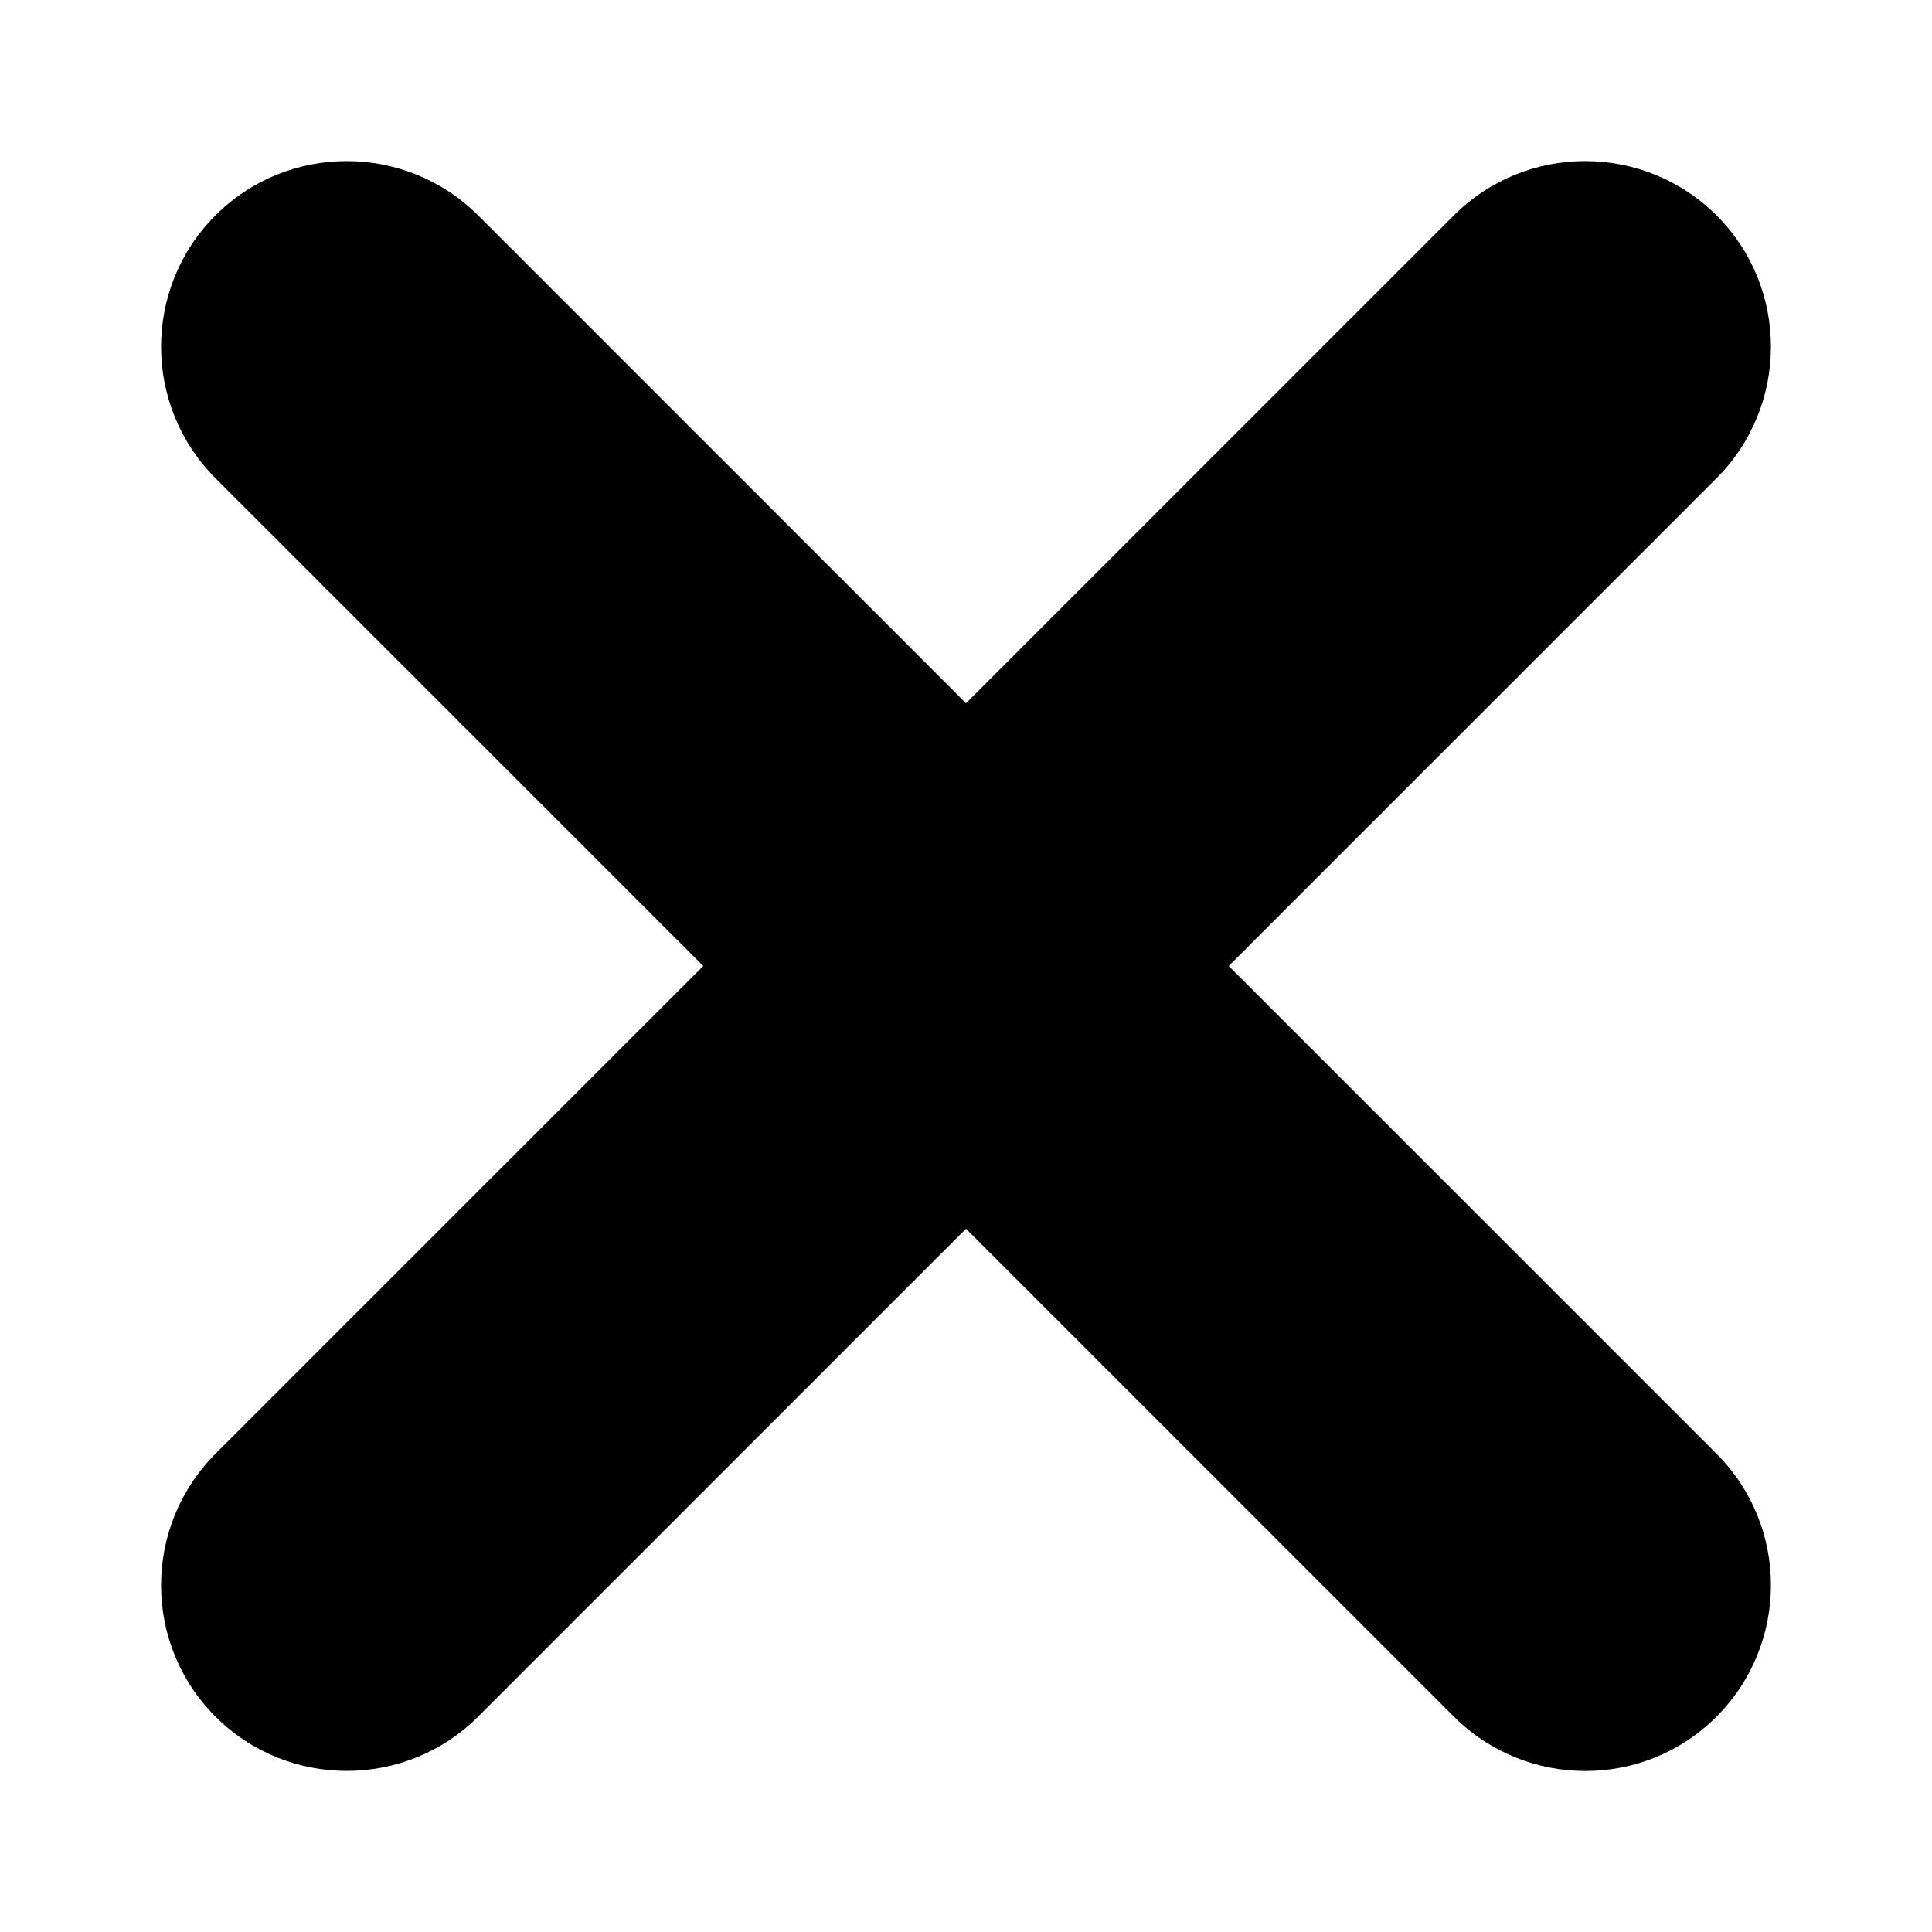
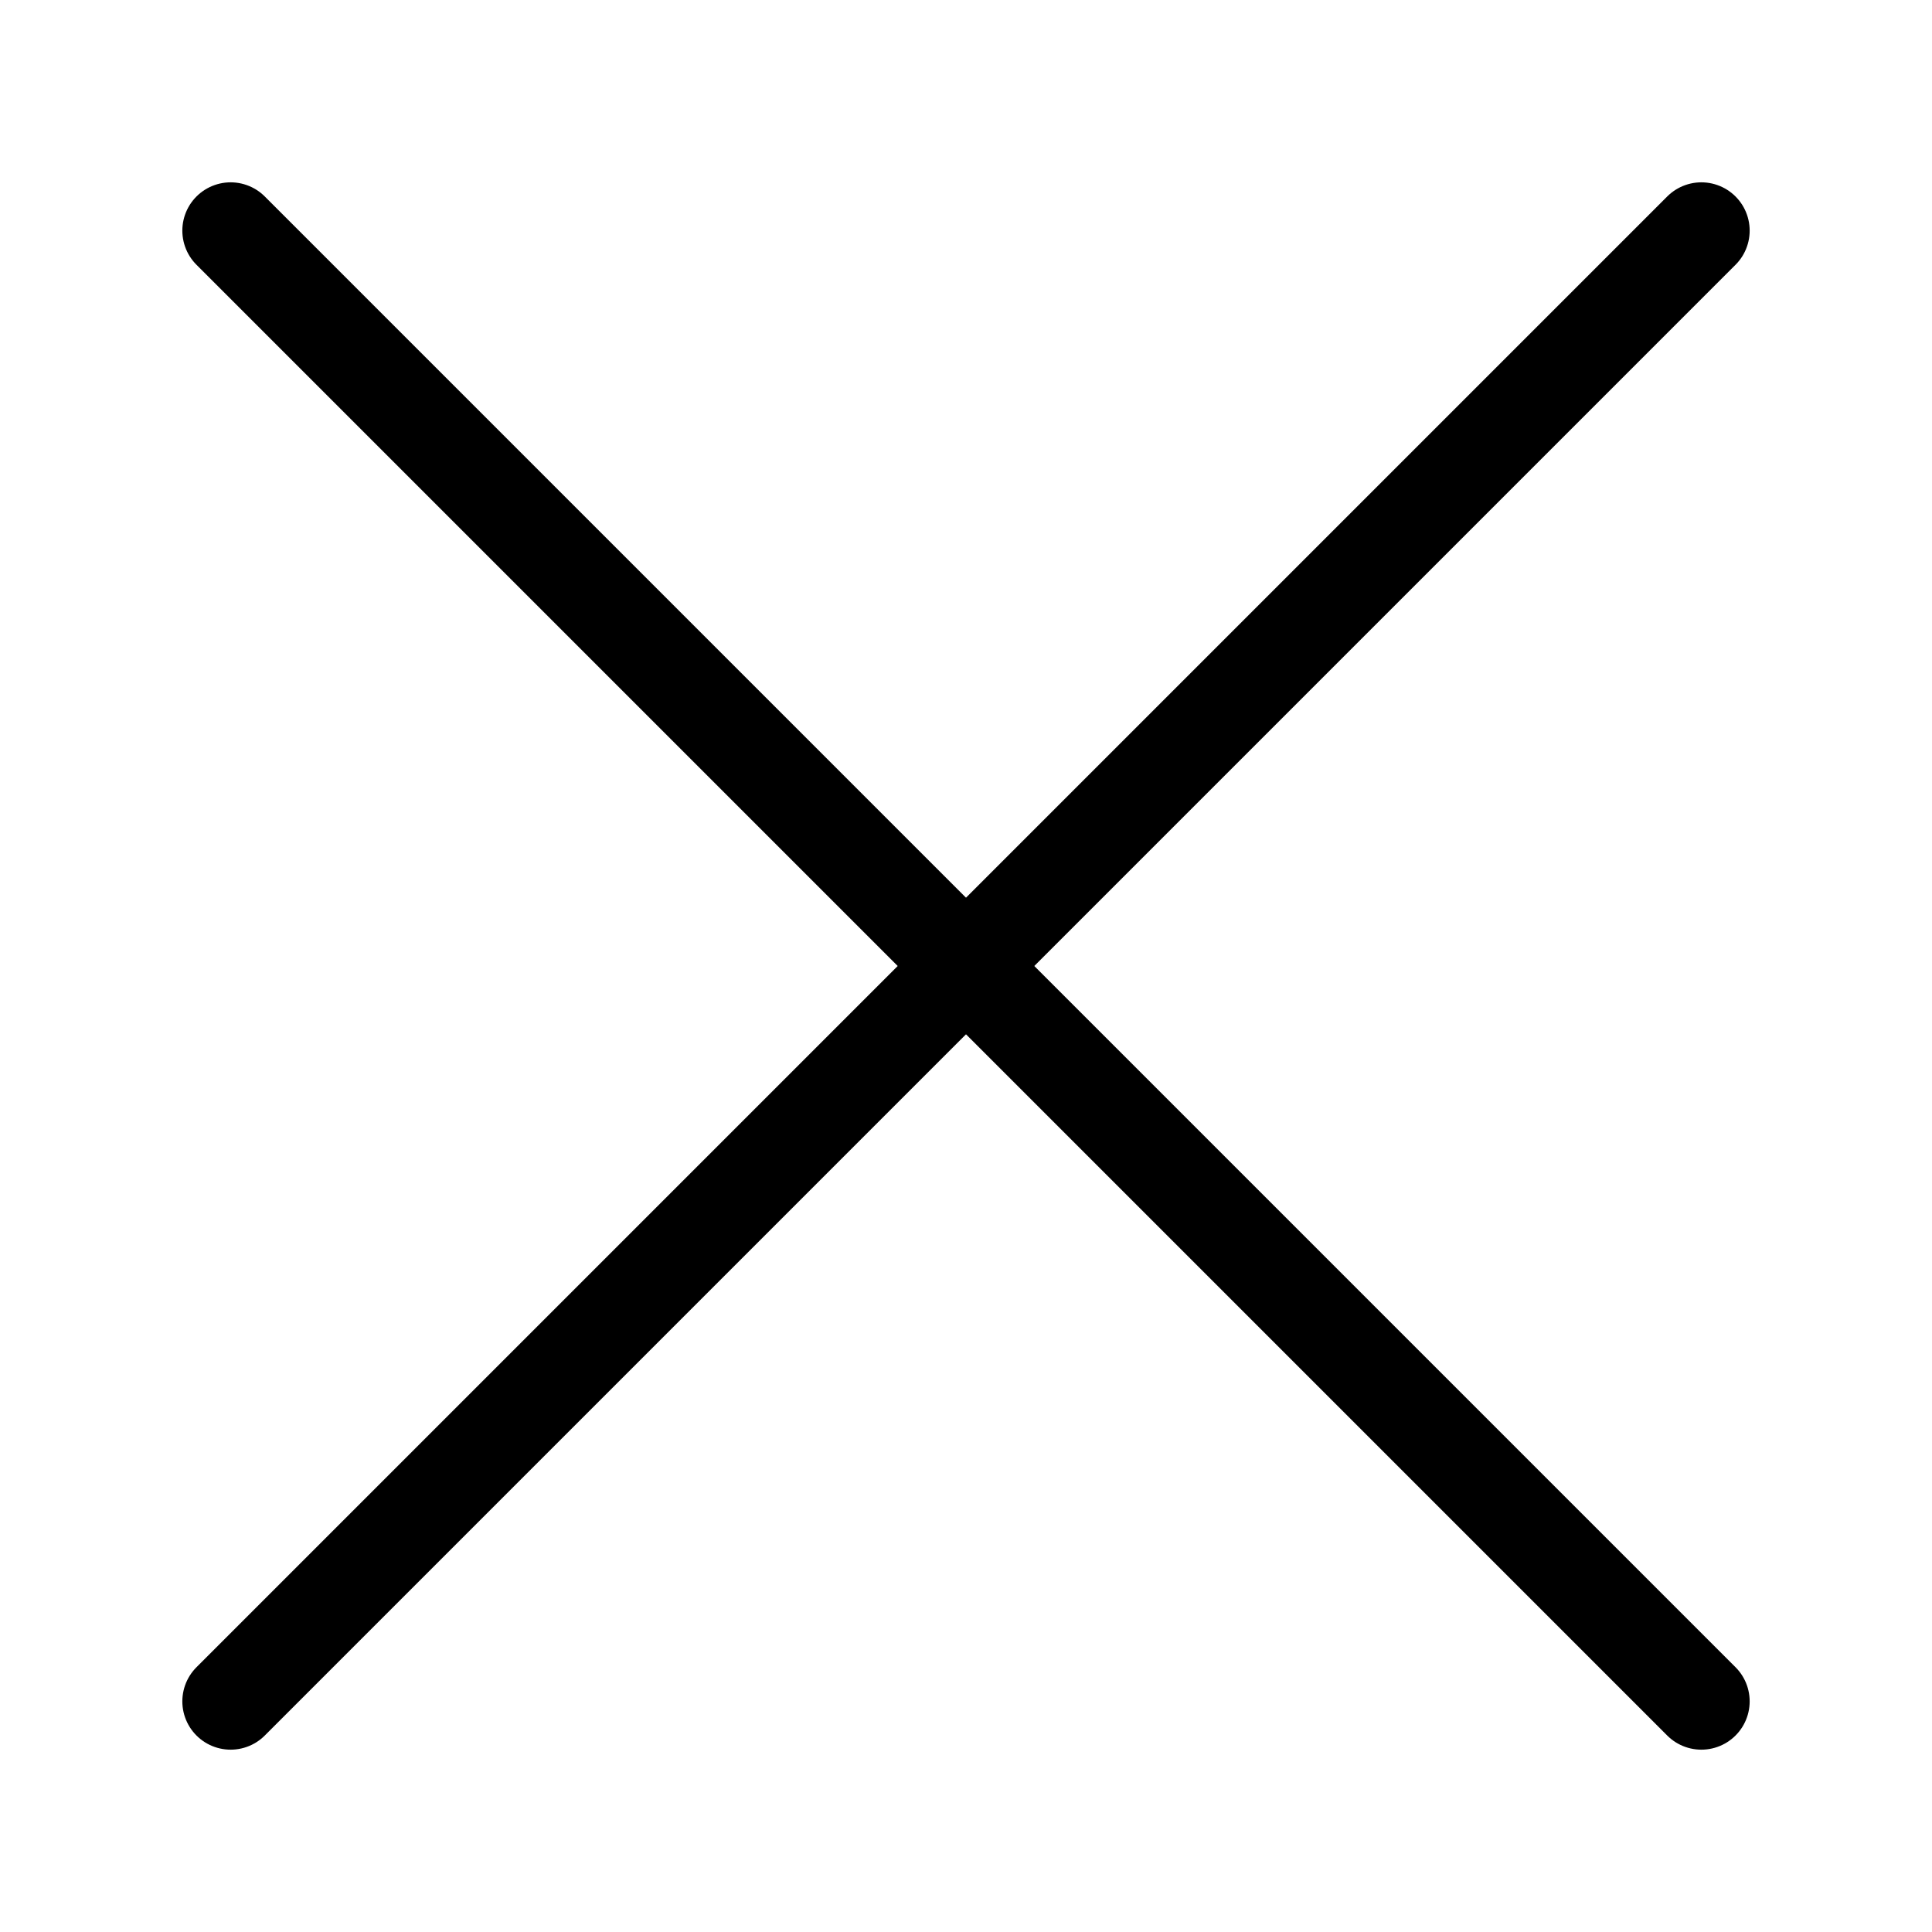
<svg xmlns="http://www.w3.org/2000/svg" version="1.1" id="Слой_1" x="0px" y="0px" viewBox="0 0 800 800" style="enable-background:new 0 0 800 800;" xml:space="preserve">
-   <path d="M89.2,89.2c30-30,78.7-30,108.8,0l202,202l202-202c30-30,78.7-30,108.8,0c30,30,30,78.7,0,108.8l-202,202l202,202  c30,30,30,78.7,0,108.8s-78.7,30-108.8,0l-202-202l-202,202c-30,30-78.8,30-108.8,0c-30-30-30-78.7,0-108.8l202-202l-202-202  C59.2,167.9,59.2,119.2,89.2,89.2z" />
+   <style type="text/css">
+ 	.st0{fill:#020202;stroke:#000000;stroke-width:40;stroke-linecap:round;stroke-linejoin:round;stroke-miterlimit:10;}
+ 	.st1{fill:#020202;stroke:#000000;stroke-width:40;stroke-linecap:round;stroke-miterlimit:10;}
+ </style>
+   <line class="st0" x1="95.5" y1="704.5" x2="704.5" y2="95.5" />
+   <line class="st1" x1="95.5" y1="95.5" x2="704.5" y2="704.5" />
</svg>
